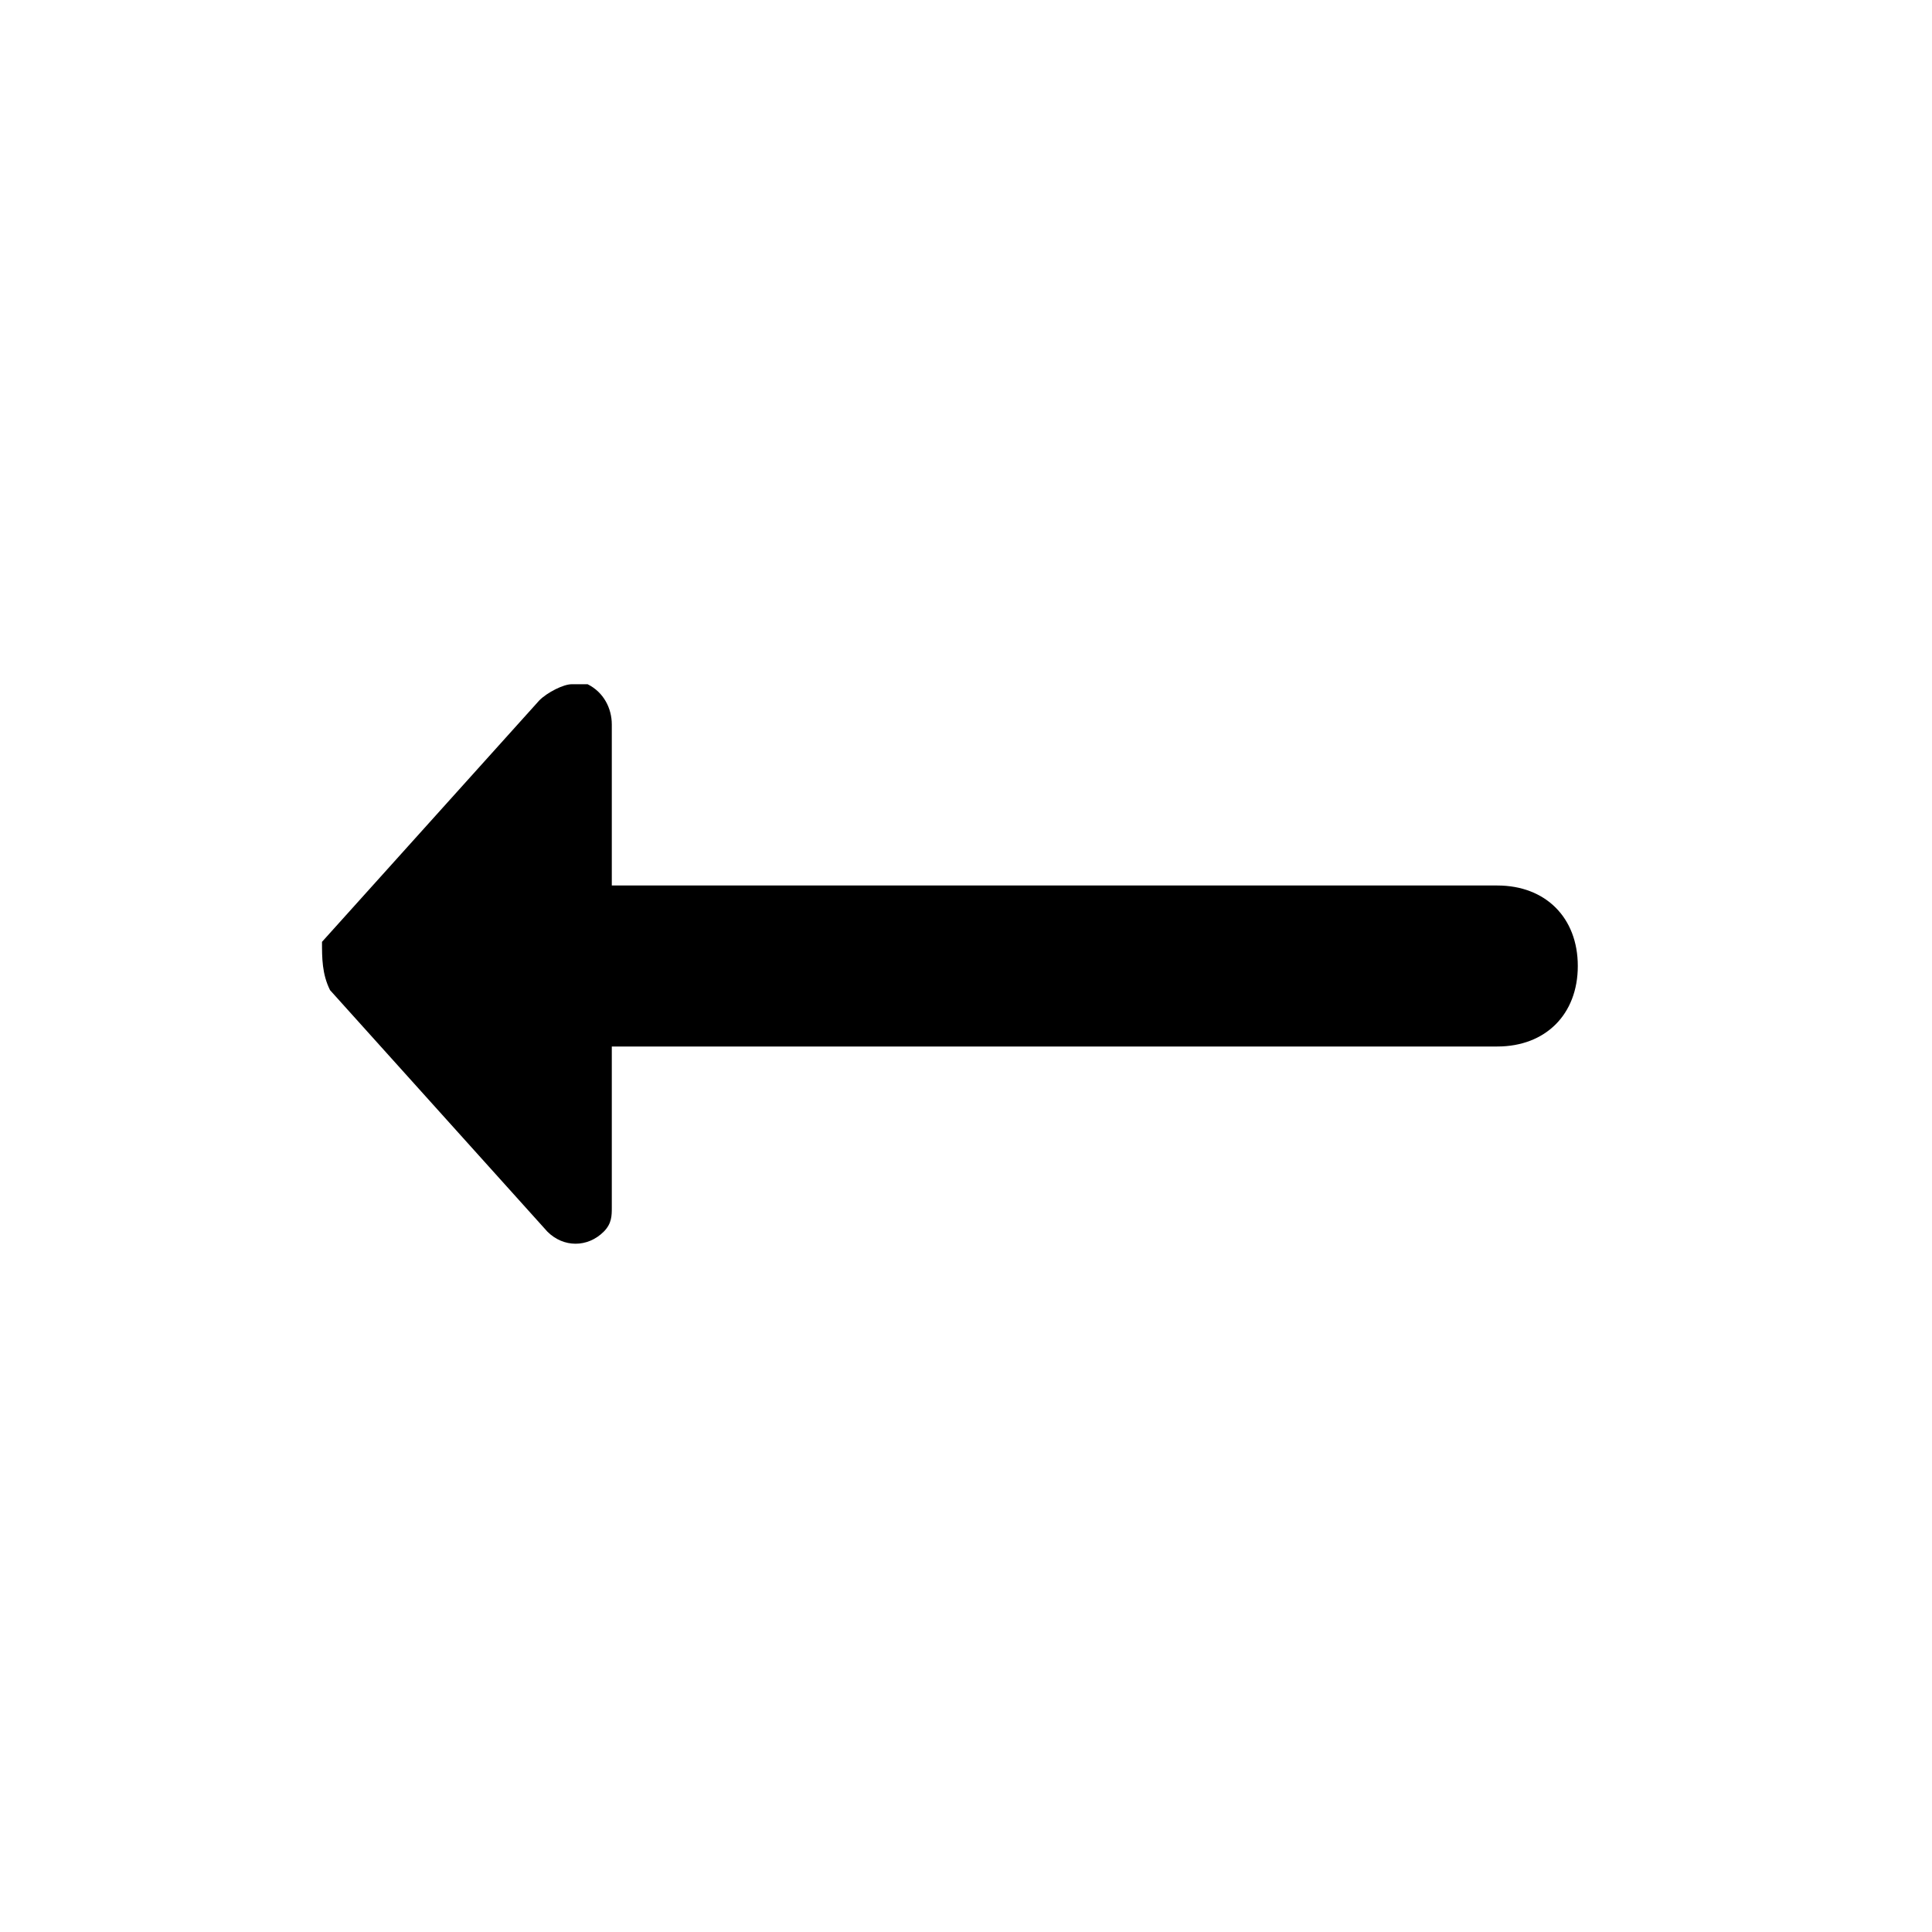
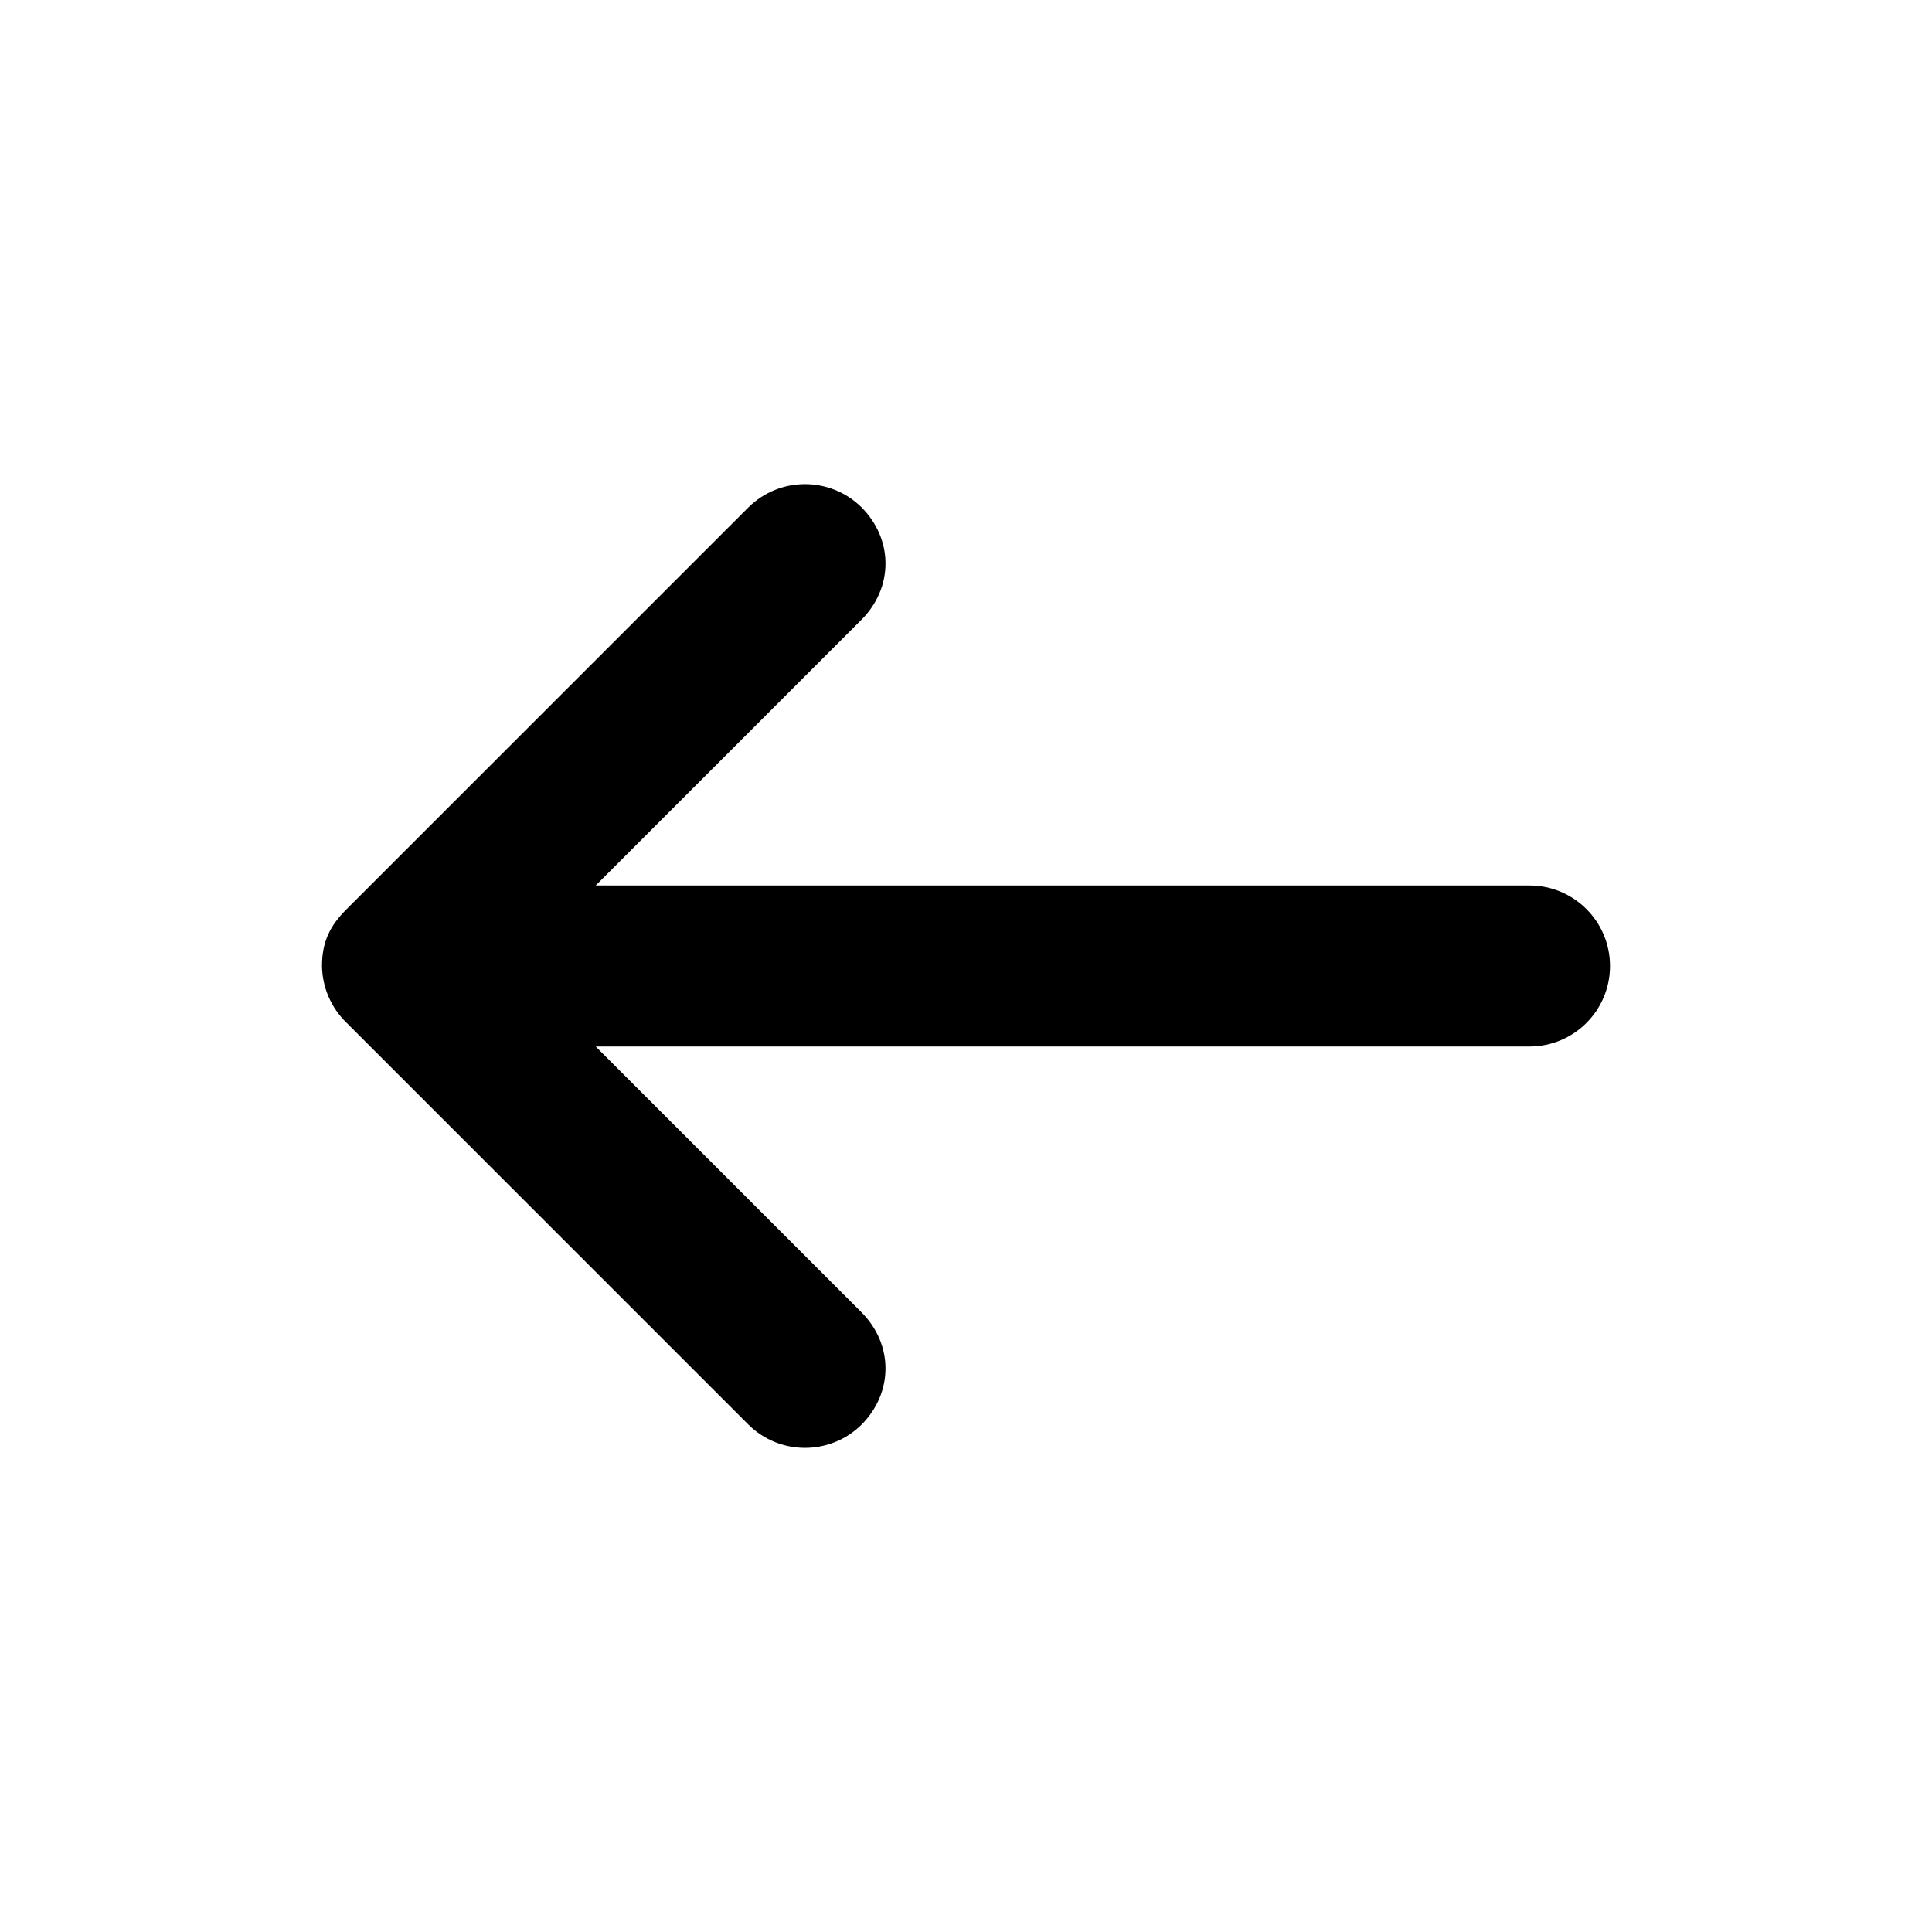
<svg xmlns="http://www.w3.org/2000/svg" class="nhsuk-icon nhsuk-icon--arrow-left" viewBox="0 0 24 24" aria-hidden="true" width="34" height="34">
-   <path d="M4.1 12.3l2.7 3c.2.2.5.2.7 0 .1-.1.1-.2.1-.3v-2h11c.6 0 1-.4 1-1s-.4-1-1-1h-11V9c0-.2-.1-.4-.3-.5h-.2c-.1 0-.3.1-.4.2l-2.7 3c0 .2 0 .4.1.6z">
+   <path d="M10.7 6.3c.4.4.4 1 0 1.4L7.4 11H19a1 1 0 0 1 0 2H7.4l3.3 3.3c.4.4.4 1 0 1.4a1 1 0 0 1-1.4 0l-5-5A1 1 0 0 1 4 12c0-.3.1-.5.3-.7l5-5a1 1 0 0 1 1.4 0Z">
  </path>
</svg>
